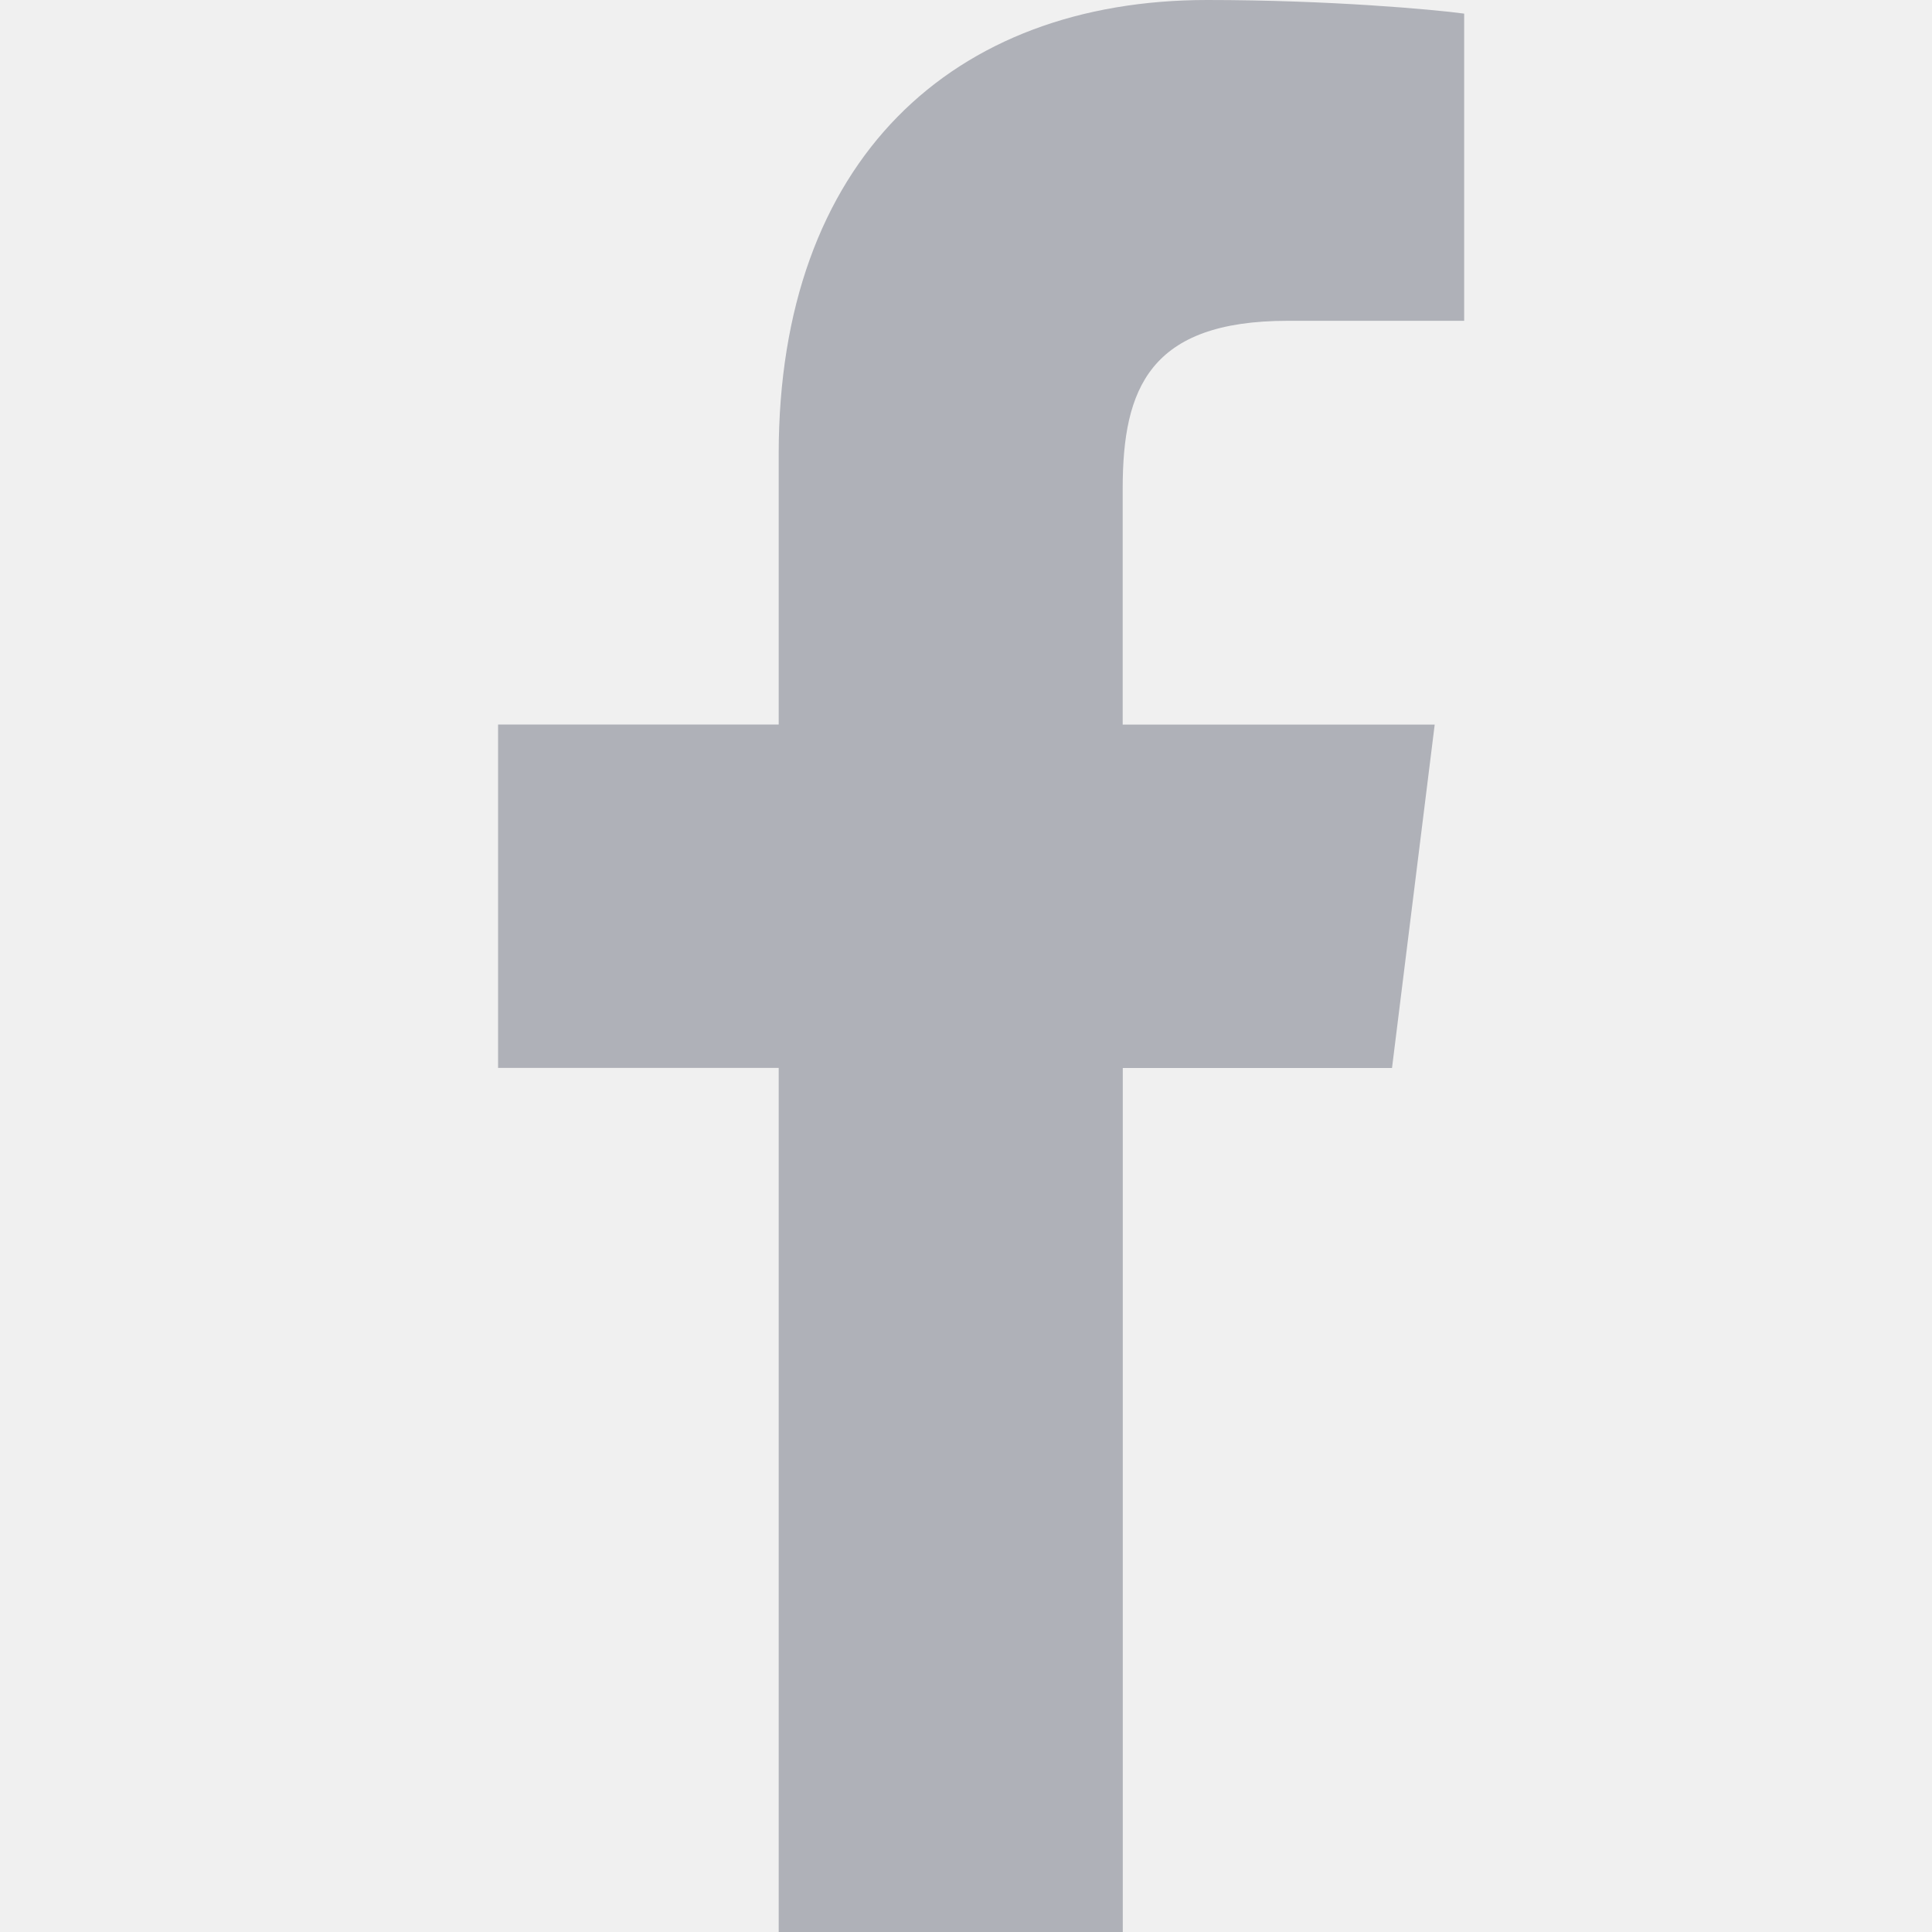
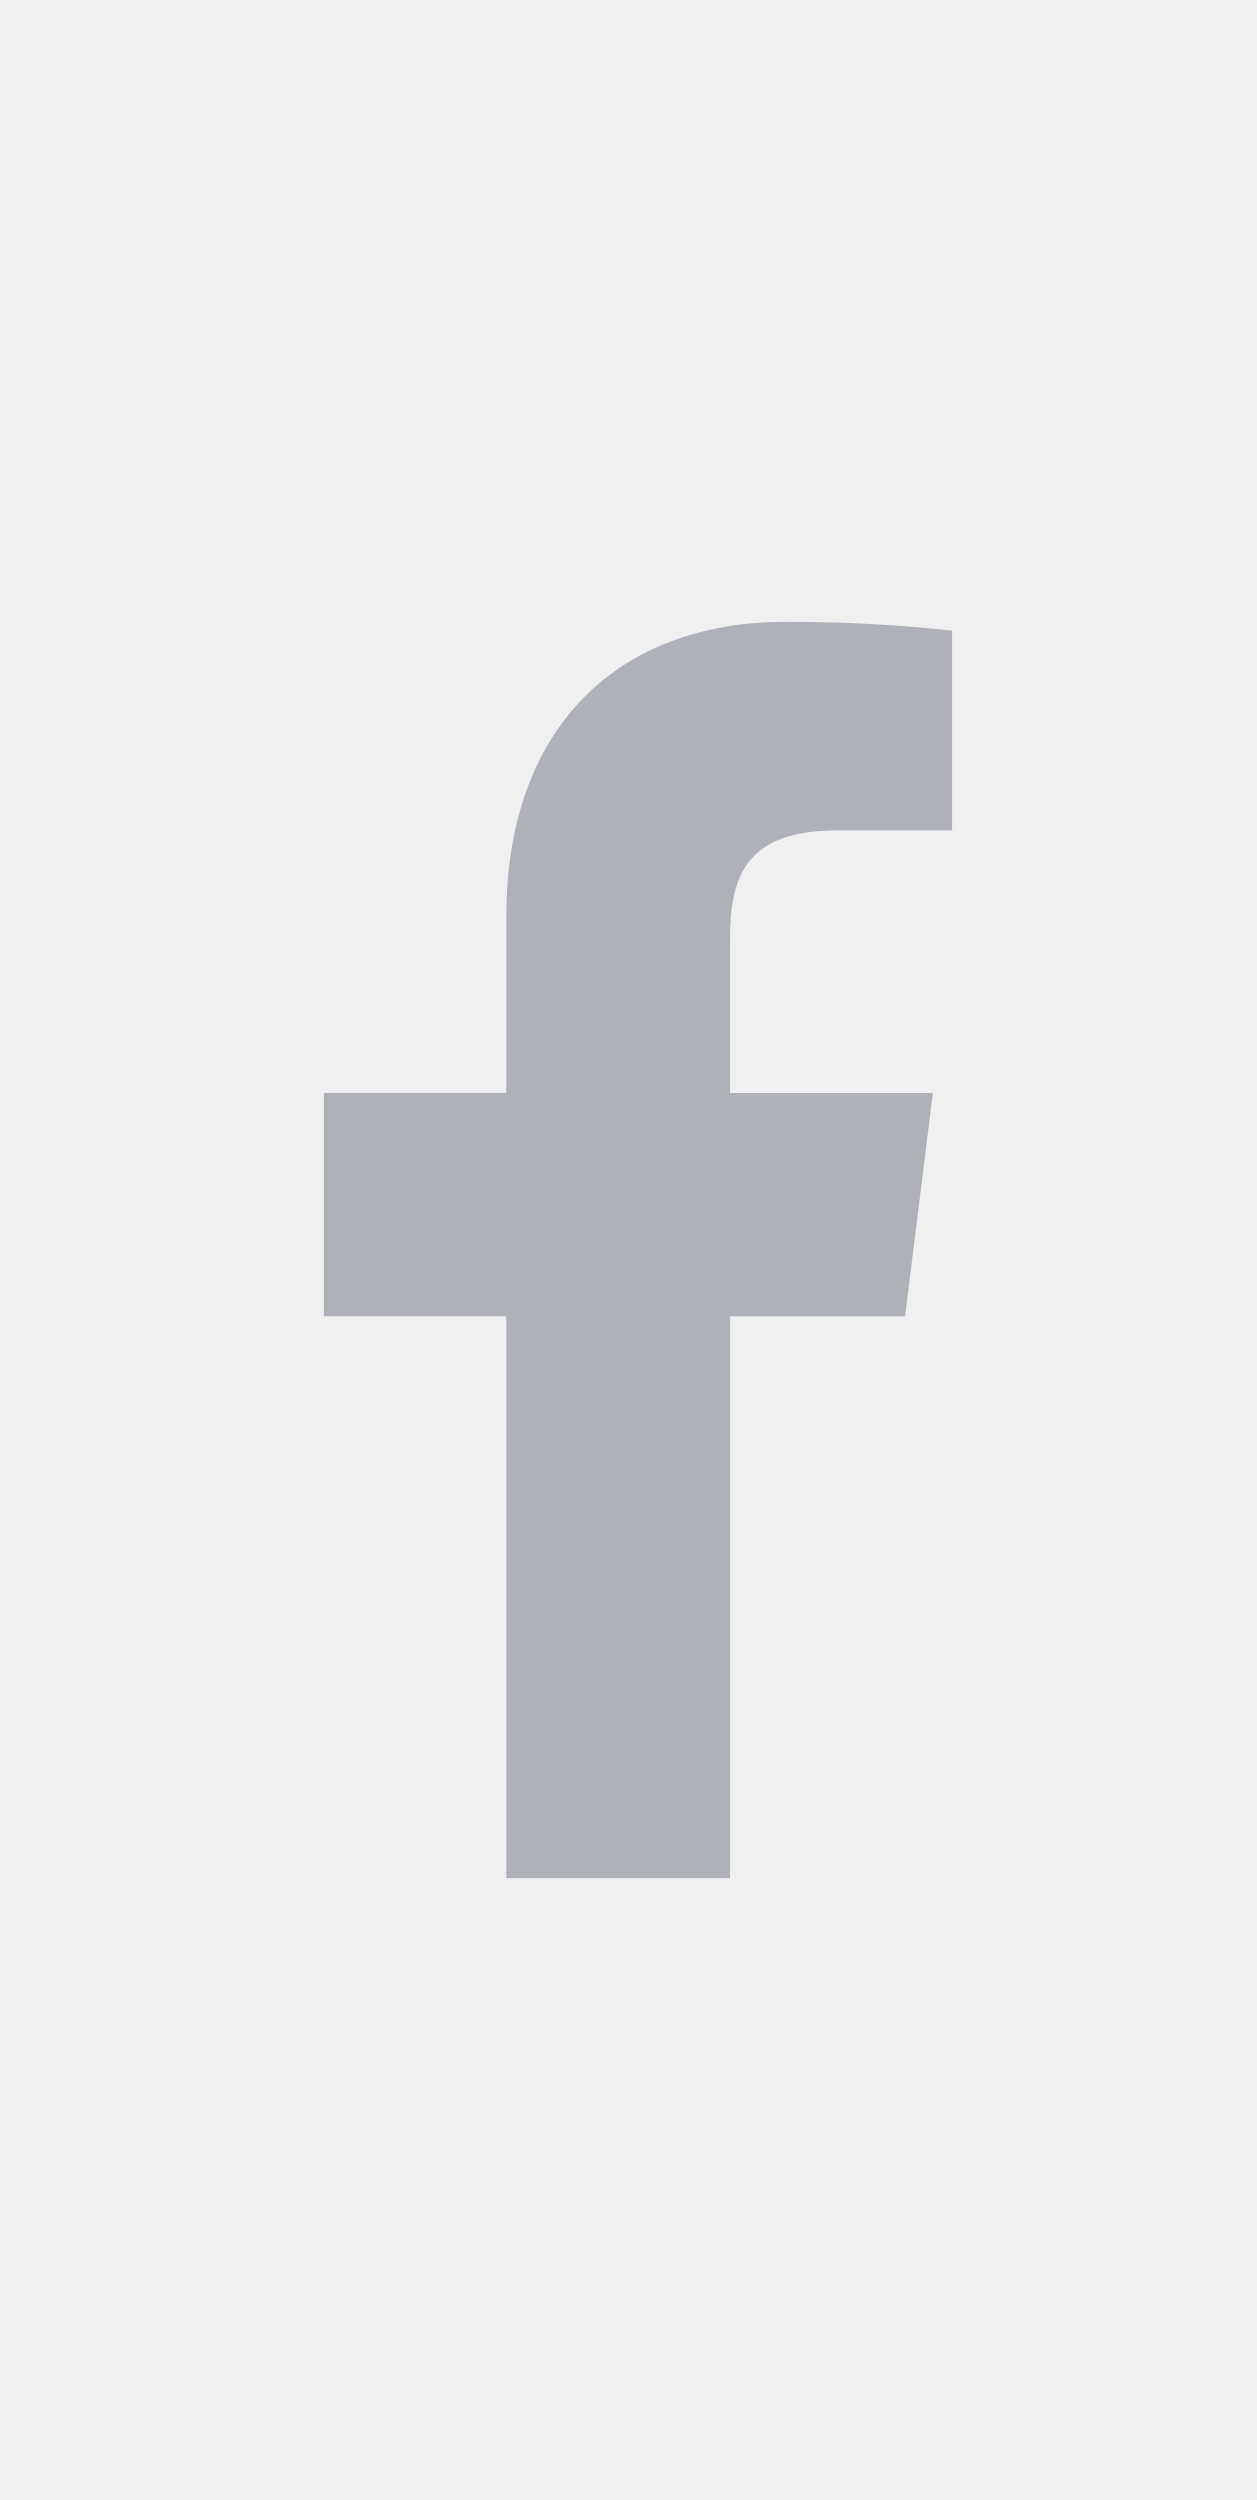
- <svg xmlns="http://www.w3.org/2000/svg" width="20" height="20" viewBox="0 0 20 20" fill="none">
+ <svg xmlns="http://www.w3.org/2000/svg" width="100" height="199" viewBox="0 0 20 20" fill="none">
  <g clip-path="url(#clip0)">
-     <path d="M13.331 3.321H15.157V0.141C14.842 0.098 13.758 0 12.497 0C9.864 0 8.061 1.656 8.061 4.699V7.5H5.156V11.055H8.061V20H11.623V11.056H14.41L14.852 7.501H11.622V5.052C11.623 4.024 11.899 3.321 13.331 3.321Z" fill="#AFB1B8" />
+     <path d="M13.33 3.32h1.827V.14a23.578 23.578 0 00-2.66-.14C9.864 0 8.06 1.656 8.06 4.7v2.8H5.156v3.555H8.06V20h3.562v-8.944h2.787l.442-3.555h-3.23V5.05c0-1.027.277-1.73 1.709-1.73z" fill="#AFB1B8" />
  </g>
  <defs>
    <clipPath id="clip0">
-       <rect width="20" height="20" fill="white" />
+       <path fill="#fff" d="M0 0h20v20H0z" />
    </clipPath>
  </defs>
</svg>
